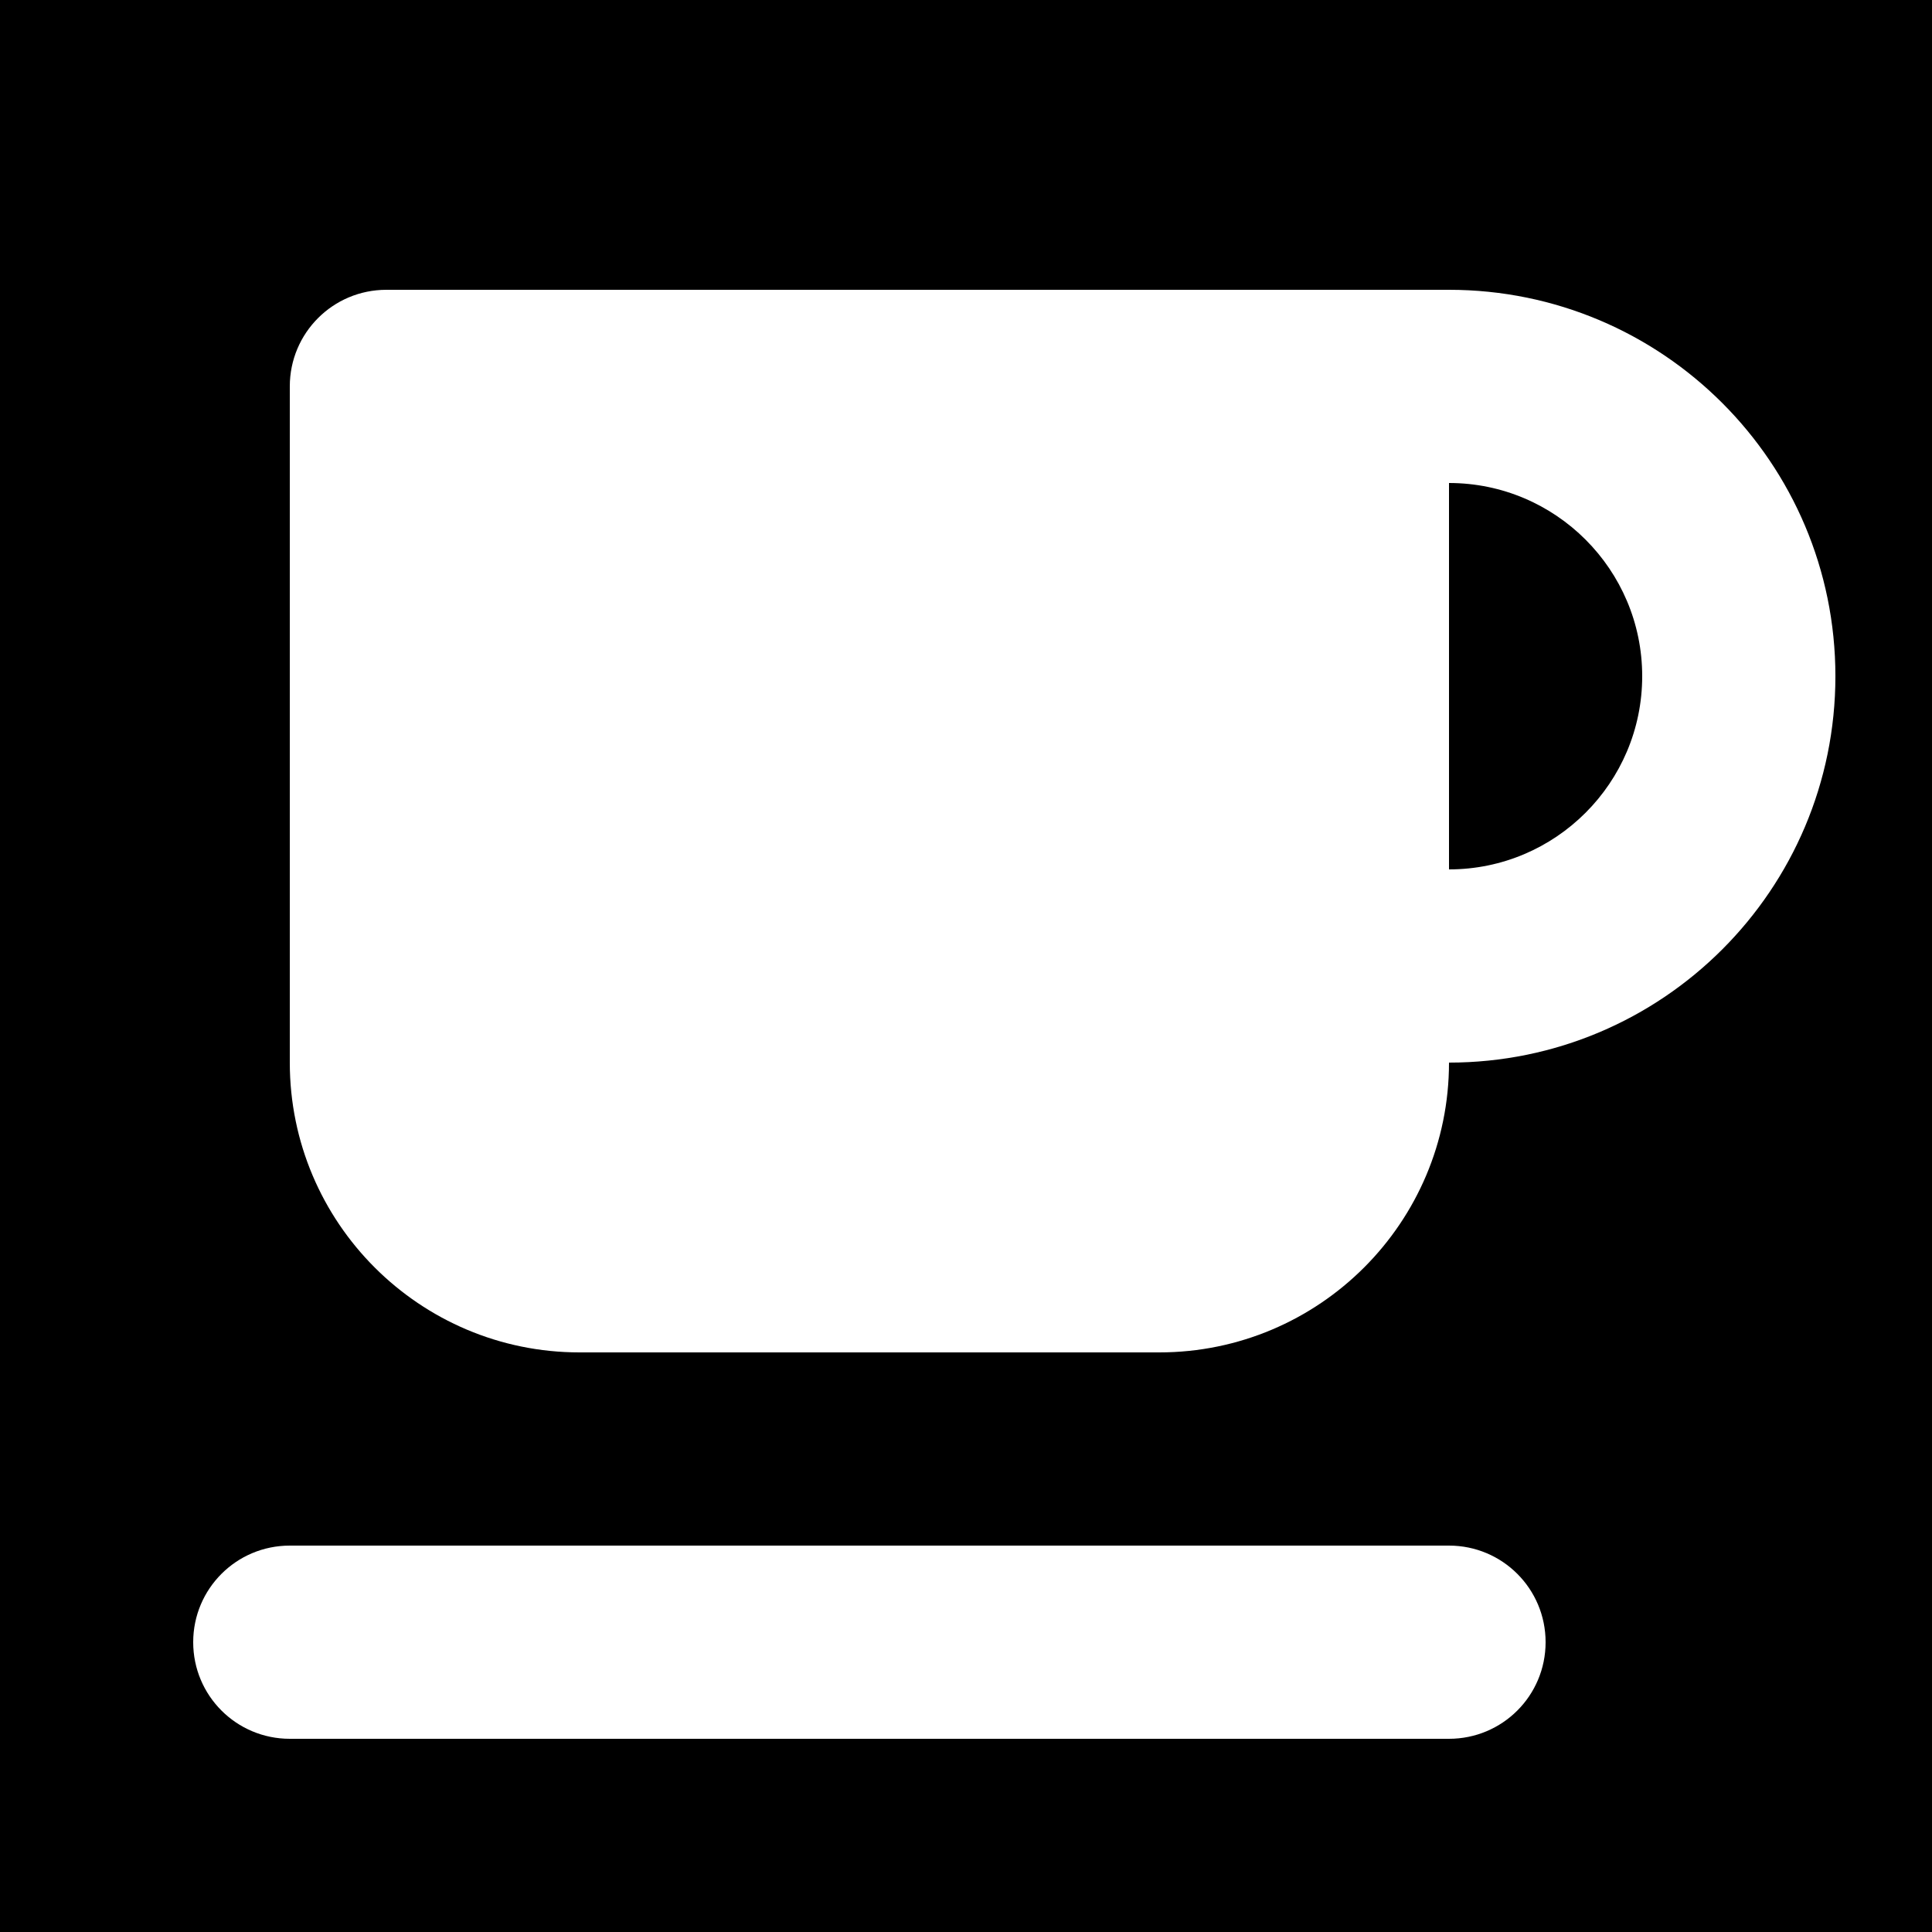
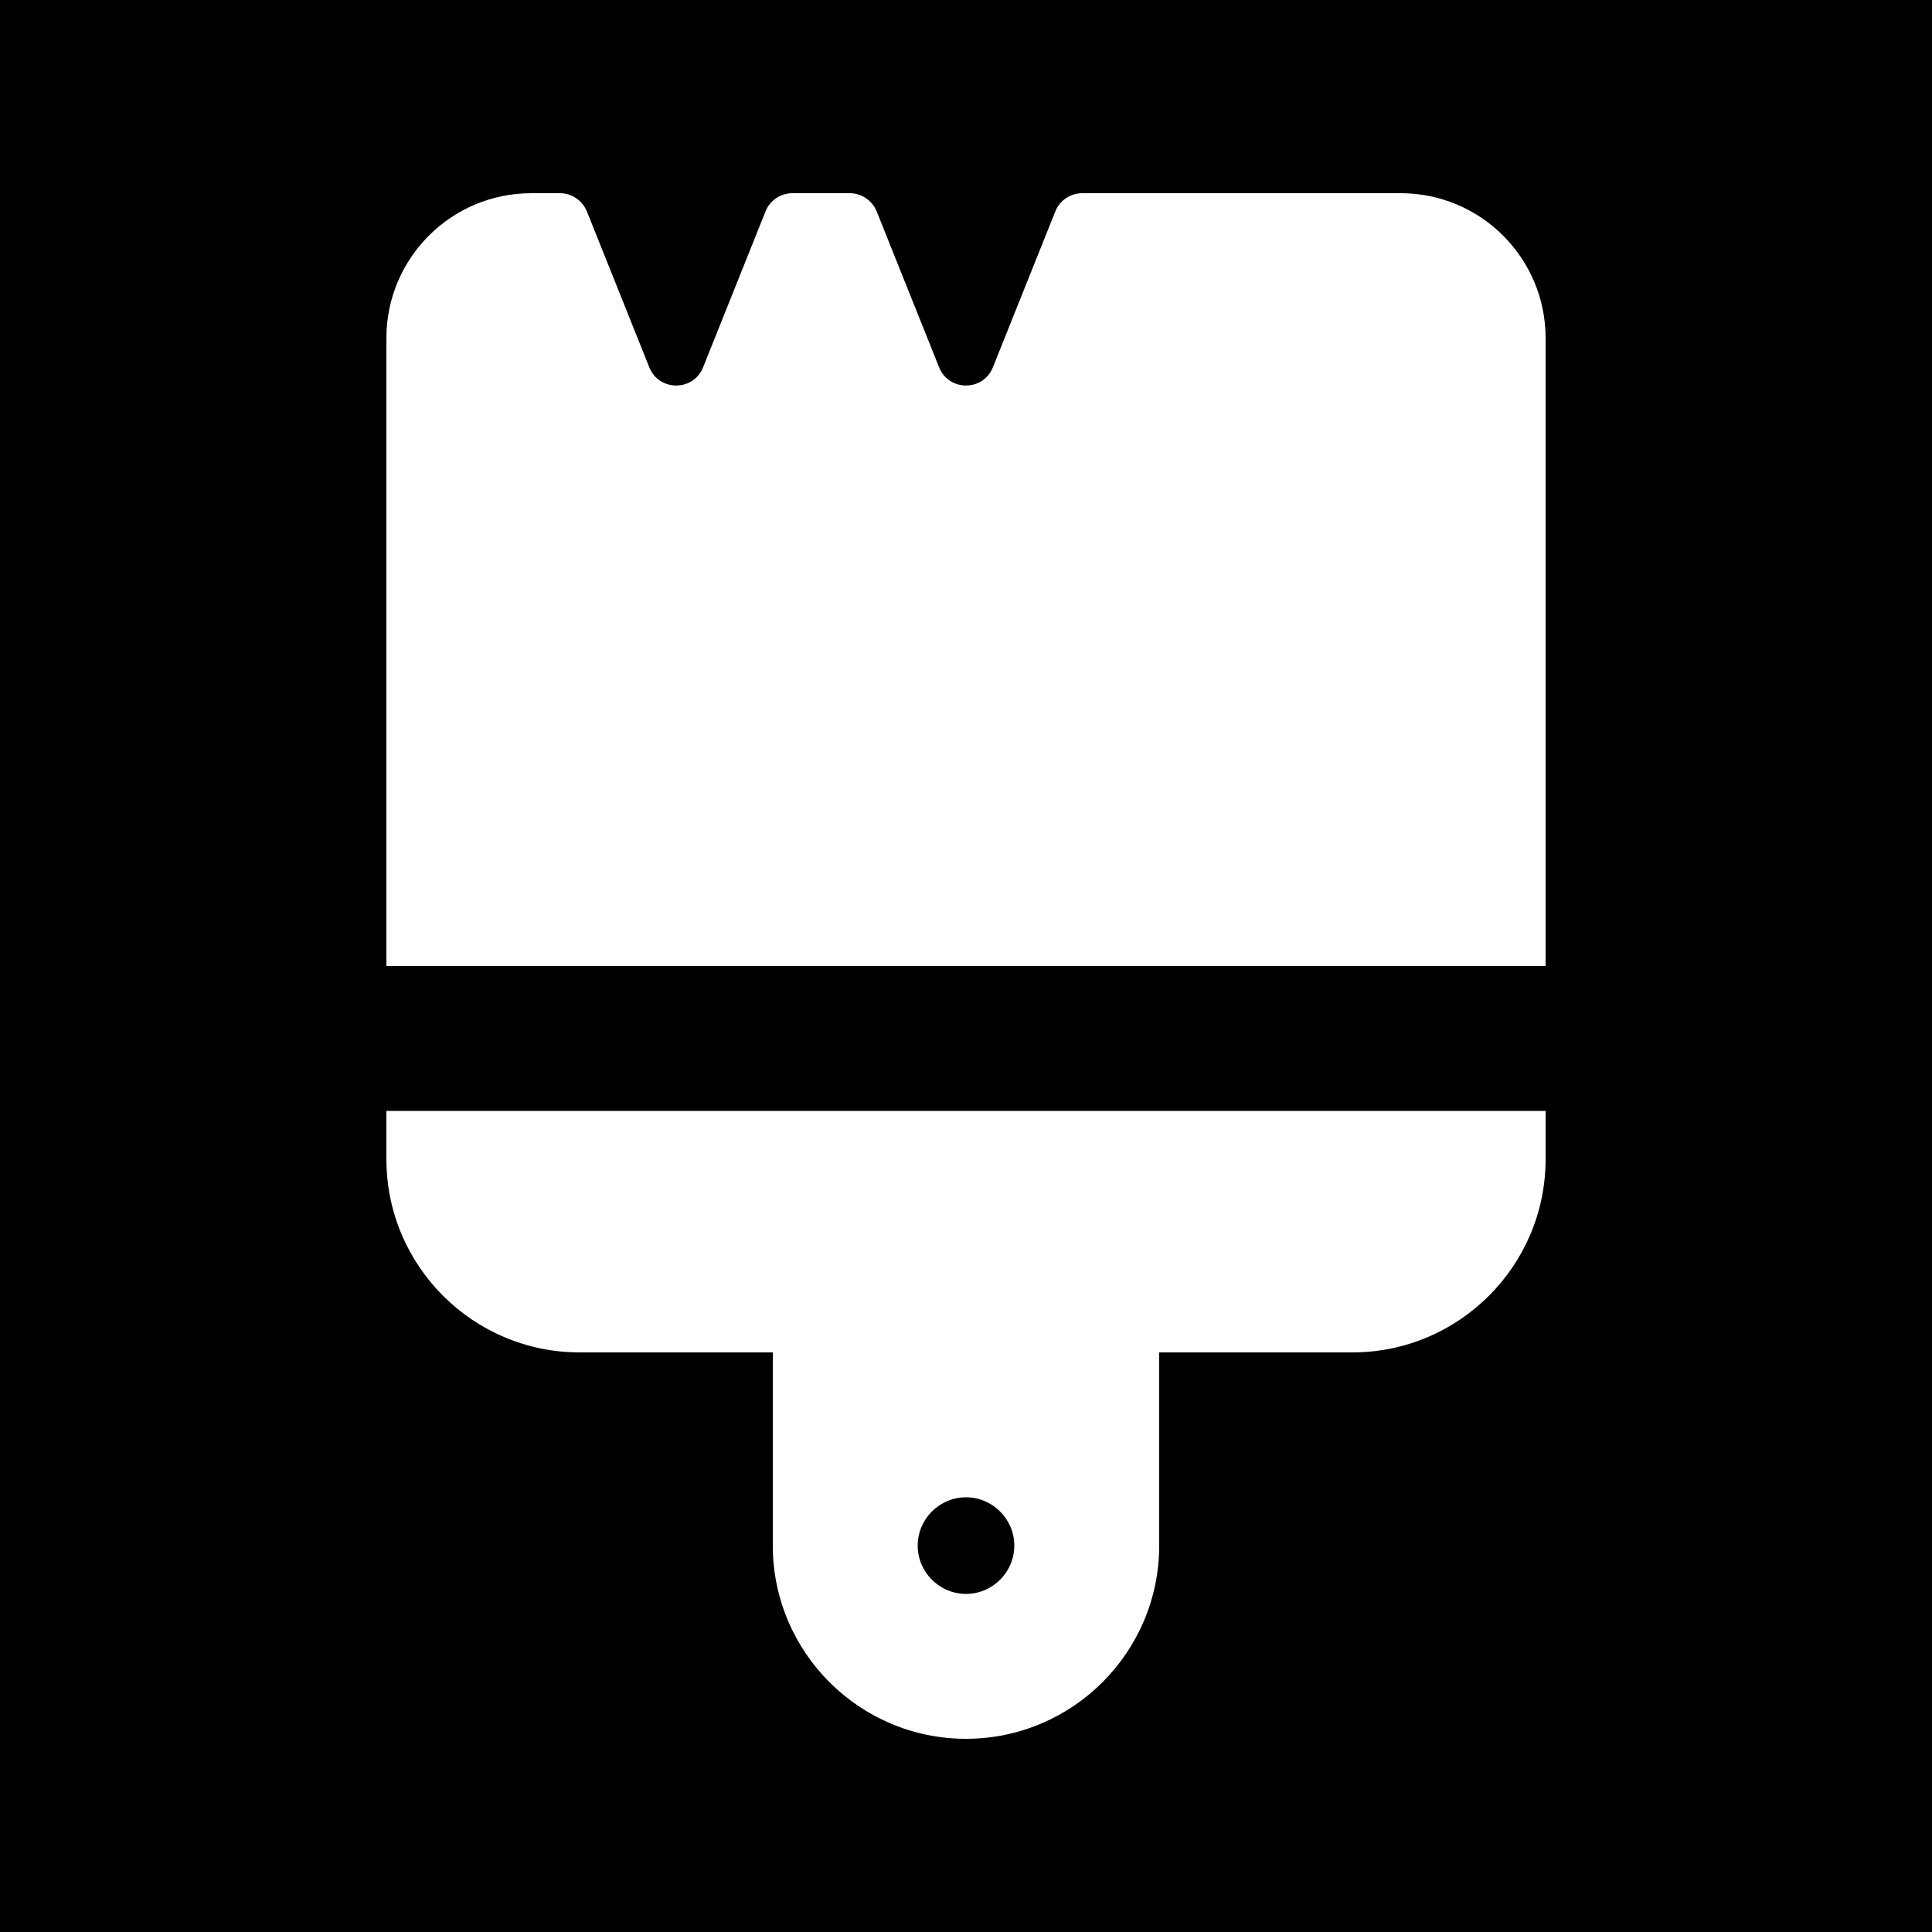
<svg xmlns="http://www.w3.org/2000/svg" viewBox="0 0 640 640">
  <path fill="#000000" d="M 0 0 L 640 0 L 640 640 L 0 640 Z M 0 0 " fill-opacity="1" fill-rule="nonzero" />
-   <path fill="#FFFFFF" d="M96 128C96 110.3 110.3 96 128 96L480 96C550.7 96 608 153.3 608 224C608 294.7 550.7 352 480 352C480 405 437 448 384 448L192 448C139 448 96 405 96 352L96 128zM544 224C544 188.7 515.3 160 480 160L480 288C515.3 288 544 259.3 544 224zM96 512L480 512C497.7 512 512 526.3 512 544C512 561.7 497.7 576 480 576L96 576C78.3 576 64 561.7 64 544C64 526.3 78.3 512 96 512z" />
+   <path fill="#FFFFFF" d="M290.4 70C288.9 66.4 285.4 64 281.5 64L262.5 64C258.6 64 255 66.4 253.6 70L232.9 121.7C229.7 129.7 218.3 129.7 215.1 121.7L194.4 70C192.9 66.4 189.4 64 185.5 64L176 64C149.5 64 128 85.5 128 112L128 320L512 320L512 112C512 85.5 490.5 64 464 64L358.5 64C354.6 64 351 66.4 349.6 70L328.9 121.7C325.7 129.7 314.3 129.7 311.1 121.7L290.4 70zM128 368L128 384C128 419.3 156.7 448 192 448L256 448L256 512C256 547.3 284.7 576 320 576C355.3 576 384 547.3 384 512L384 448L448 448C483.3 448 512 419.3 512 384L512 368L128 368zM320 528C311.2 528 304 520.8 304 512C304 503.2 311.2 496 320 496C328.8 496 336 503.2 336 512C336 520.8 328.8 528 320 528z" />
</svg>
